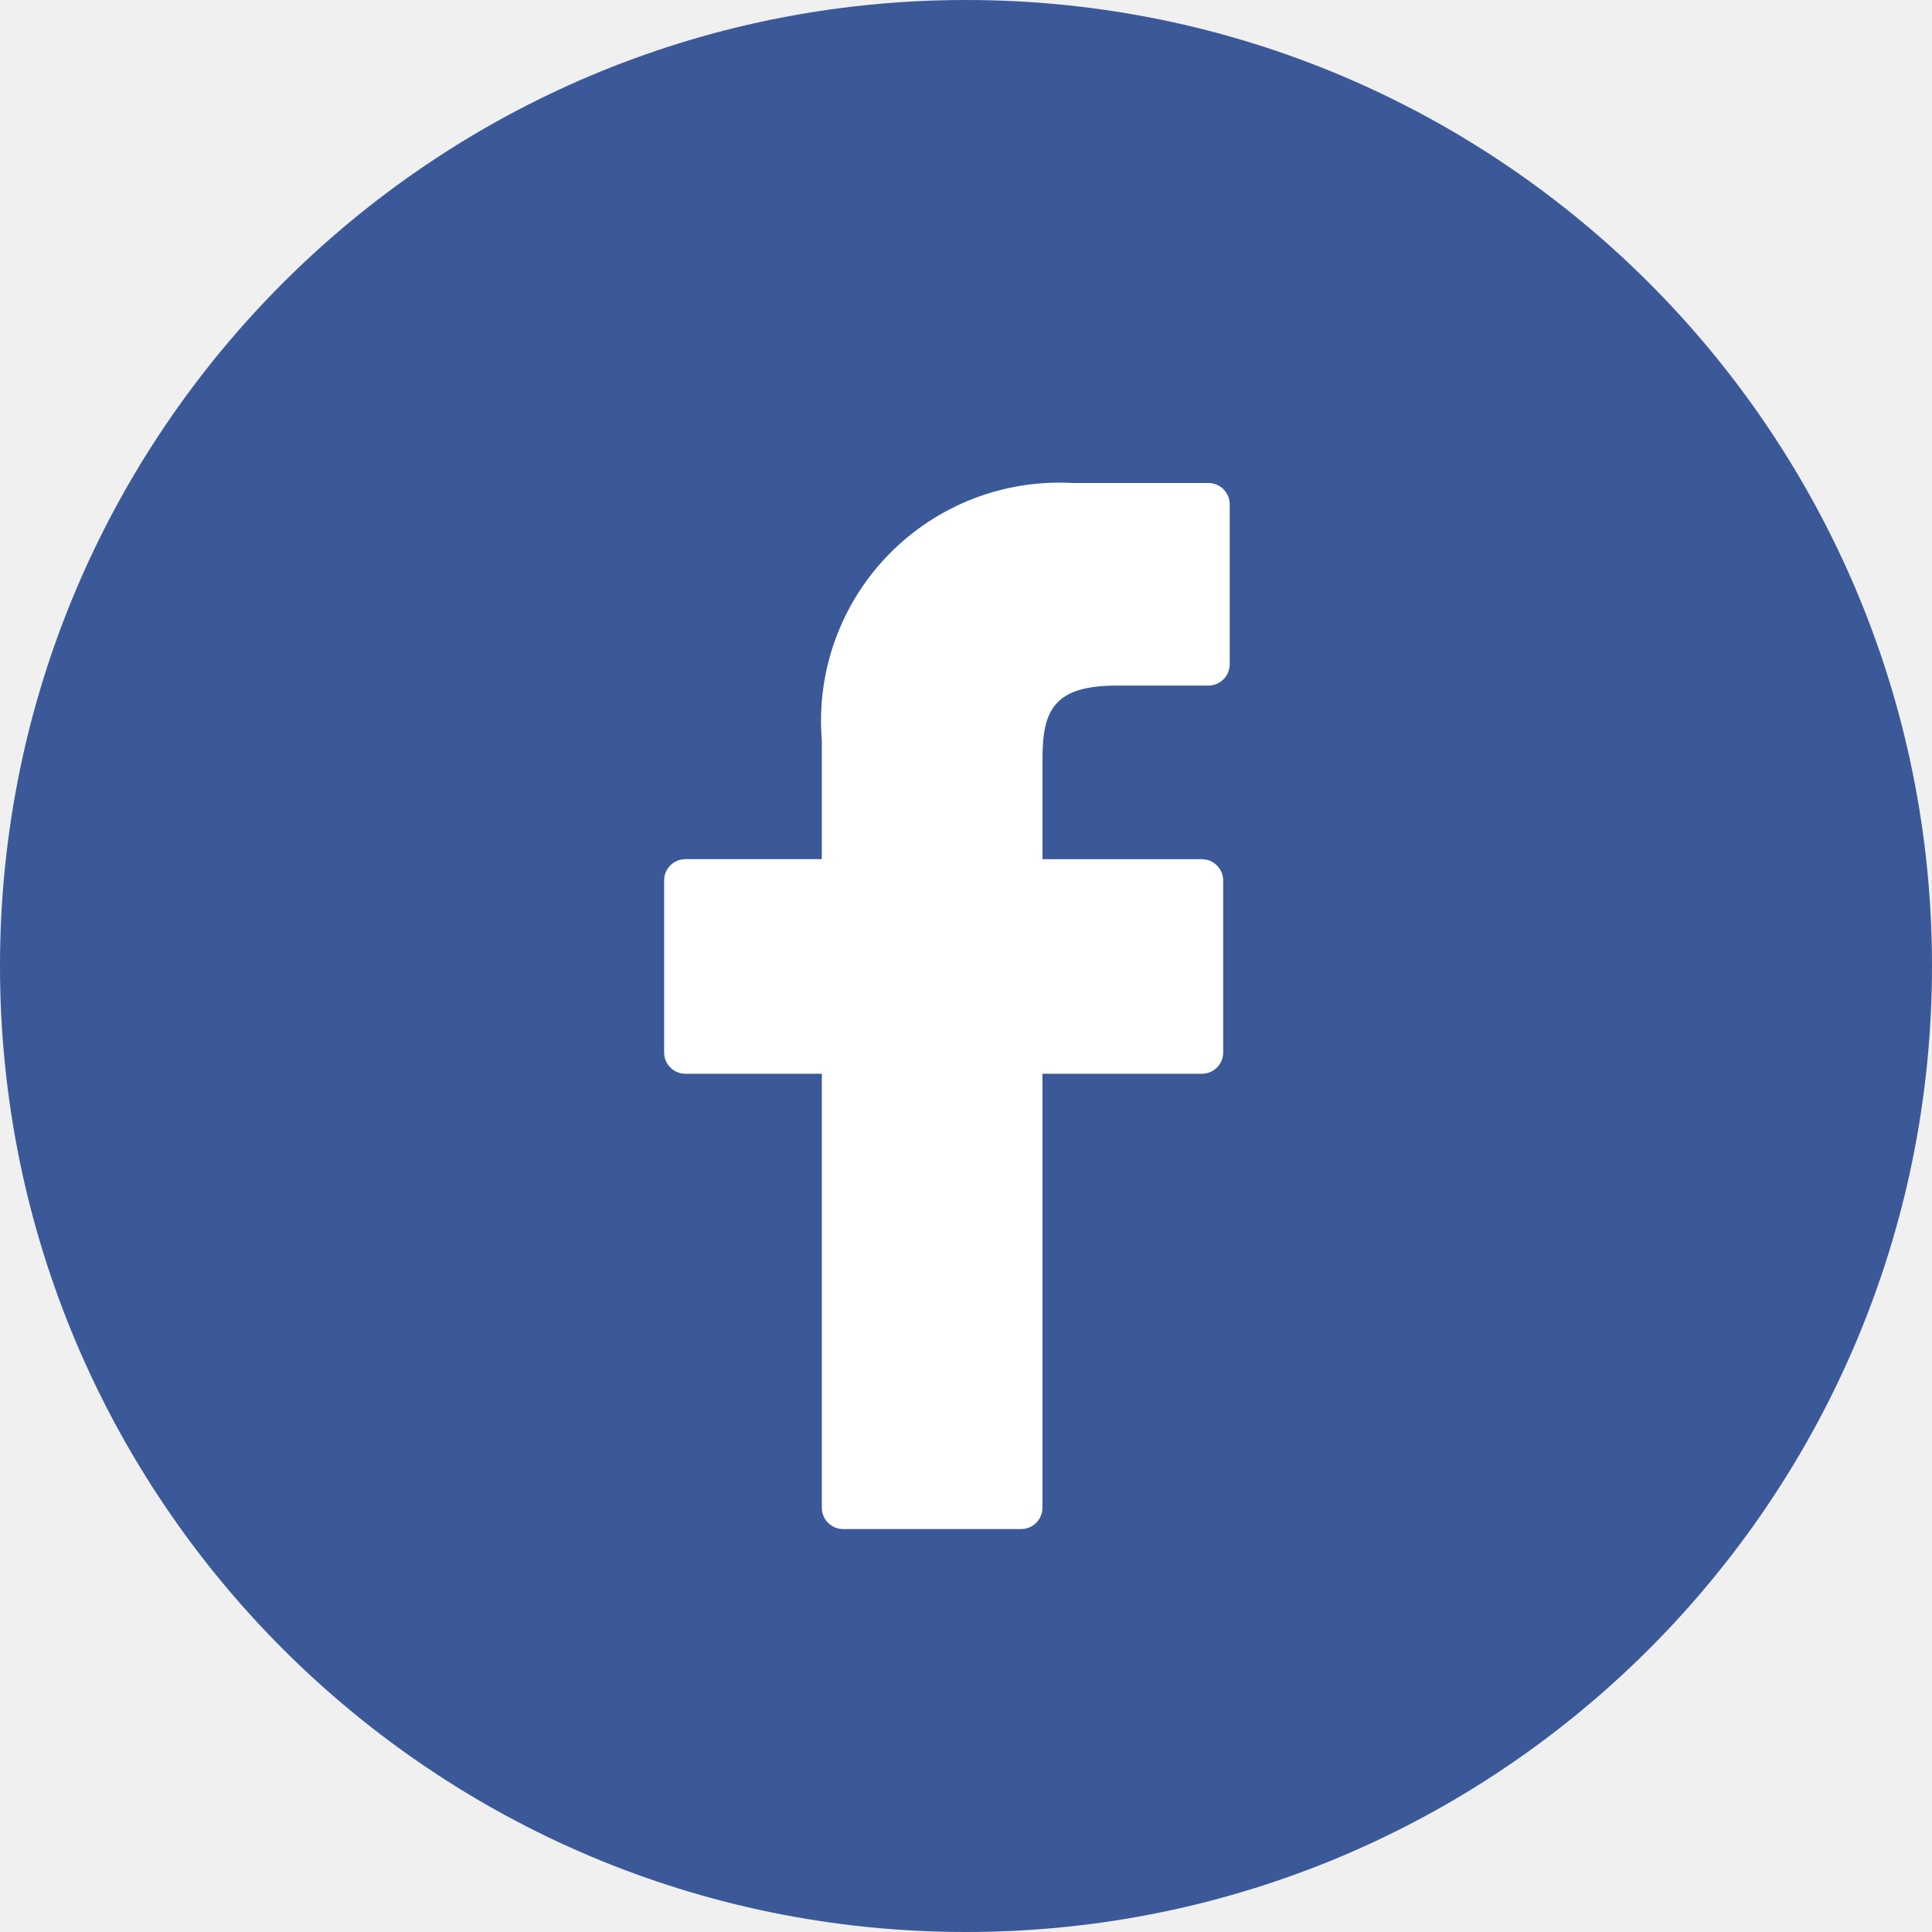
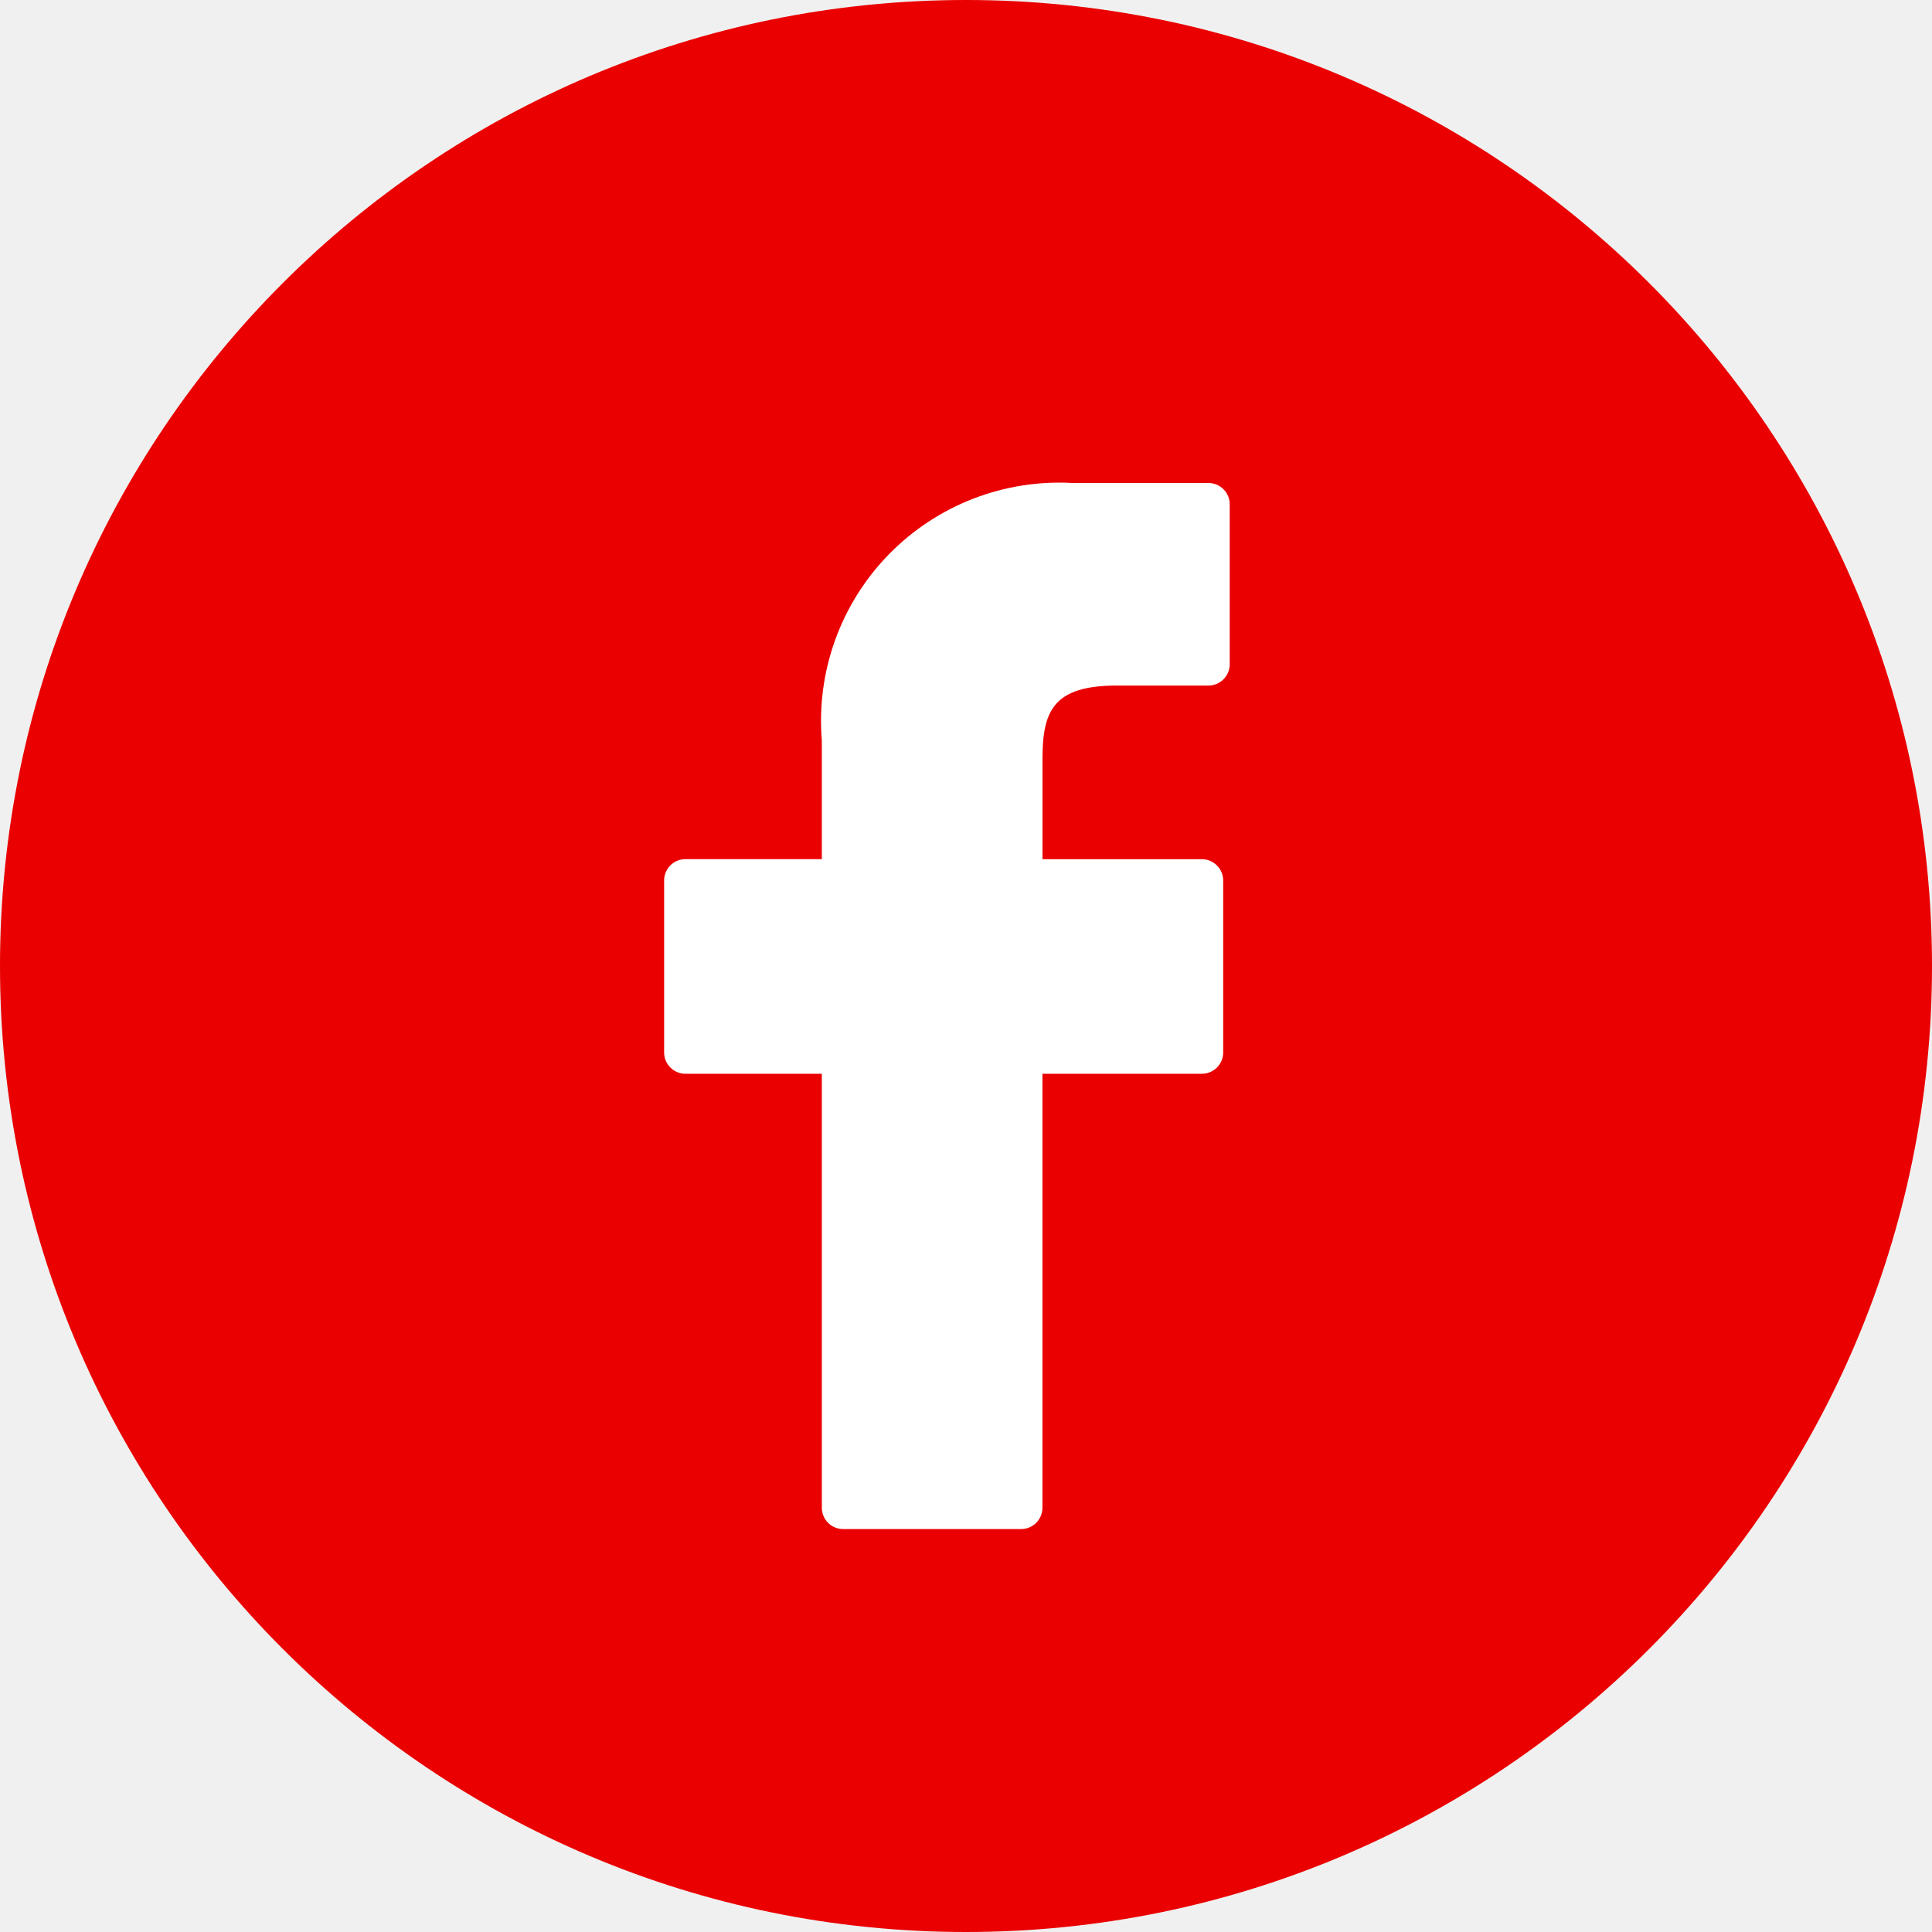
<svg xmlns="http://www.w3.org/2000/svg" width="32" height="32" viewBox="0 0 32 32">
  <g id="icon-circle-facebook" transform="translate(-21 -710)">
-     <path id="Path_1564" data-name="Path 1564" d="M16,0A16,16,0,1,1,0,16,16,16,0,0,1,16,0Z" transform="translate(21 710)" fill="#3b5998" />
+     <path id="Path_1564" data-name="Path 1564" d="M16,0A16,16,0,1,1,0,16,16,16,0,0,1,16,0Z" transform="translate(21 710)" fill="#ea0000" />
    <g id="_002-facebook-logo" data-name="002-facebook-logo" transform="translate(32 718)">
      <path id="Path_70" data-name="Path 70" d="M31.092,0,28.845,0a3.946,3.946,0,0,0-4.156,4.264V6.23H22.43a.353.353,0,0,0-.353.353V9.432a.353.353,0,0,0,.353.353h2.259v7.188a.353.353,0,0,0,.353.353H27.99a.353.353,0,0,0,.353-.353V9.785h2.641a.353.353,0,0,0,.353-.353V6.584a.354.354,0,0,0-.353-.353H28.344V4.563c0-.8.191-1.208,1.234-1.208h1.514A.353.353,0,0,0,31.445,3V.357A.353.353,0,0,0,31.092,0Z" transform="translate(-22.077)" fill="#fff" />
    </g>
  </g>
</svg>
